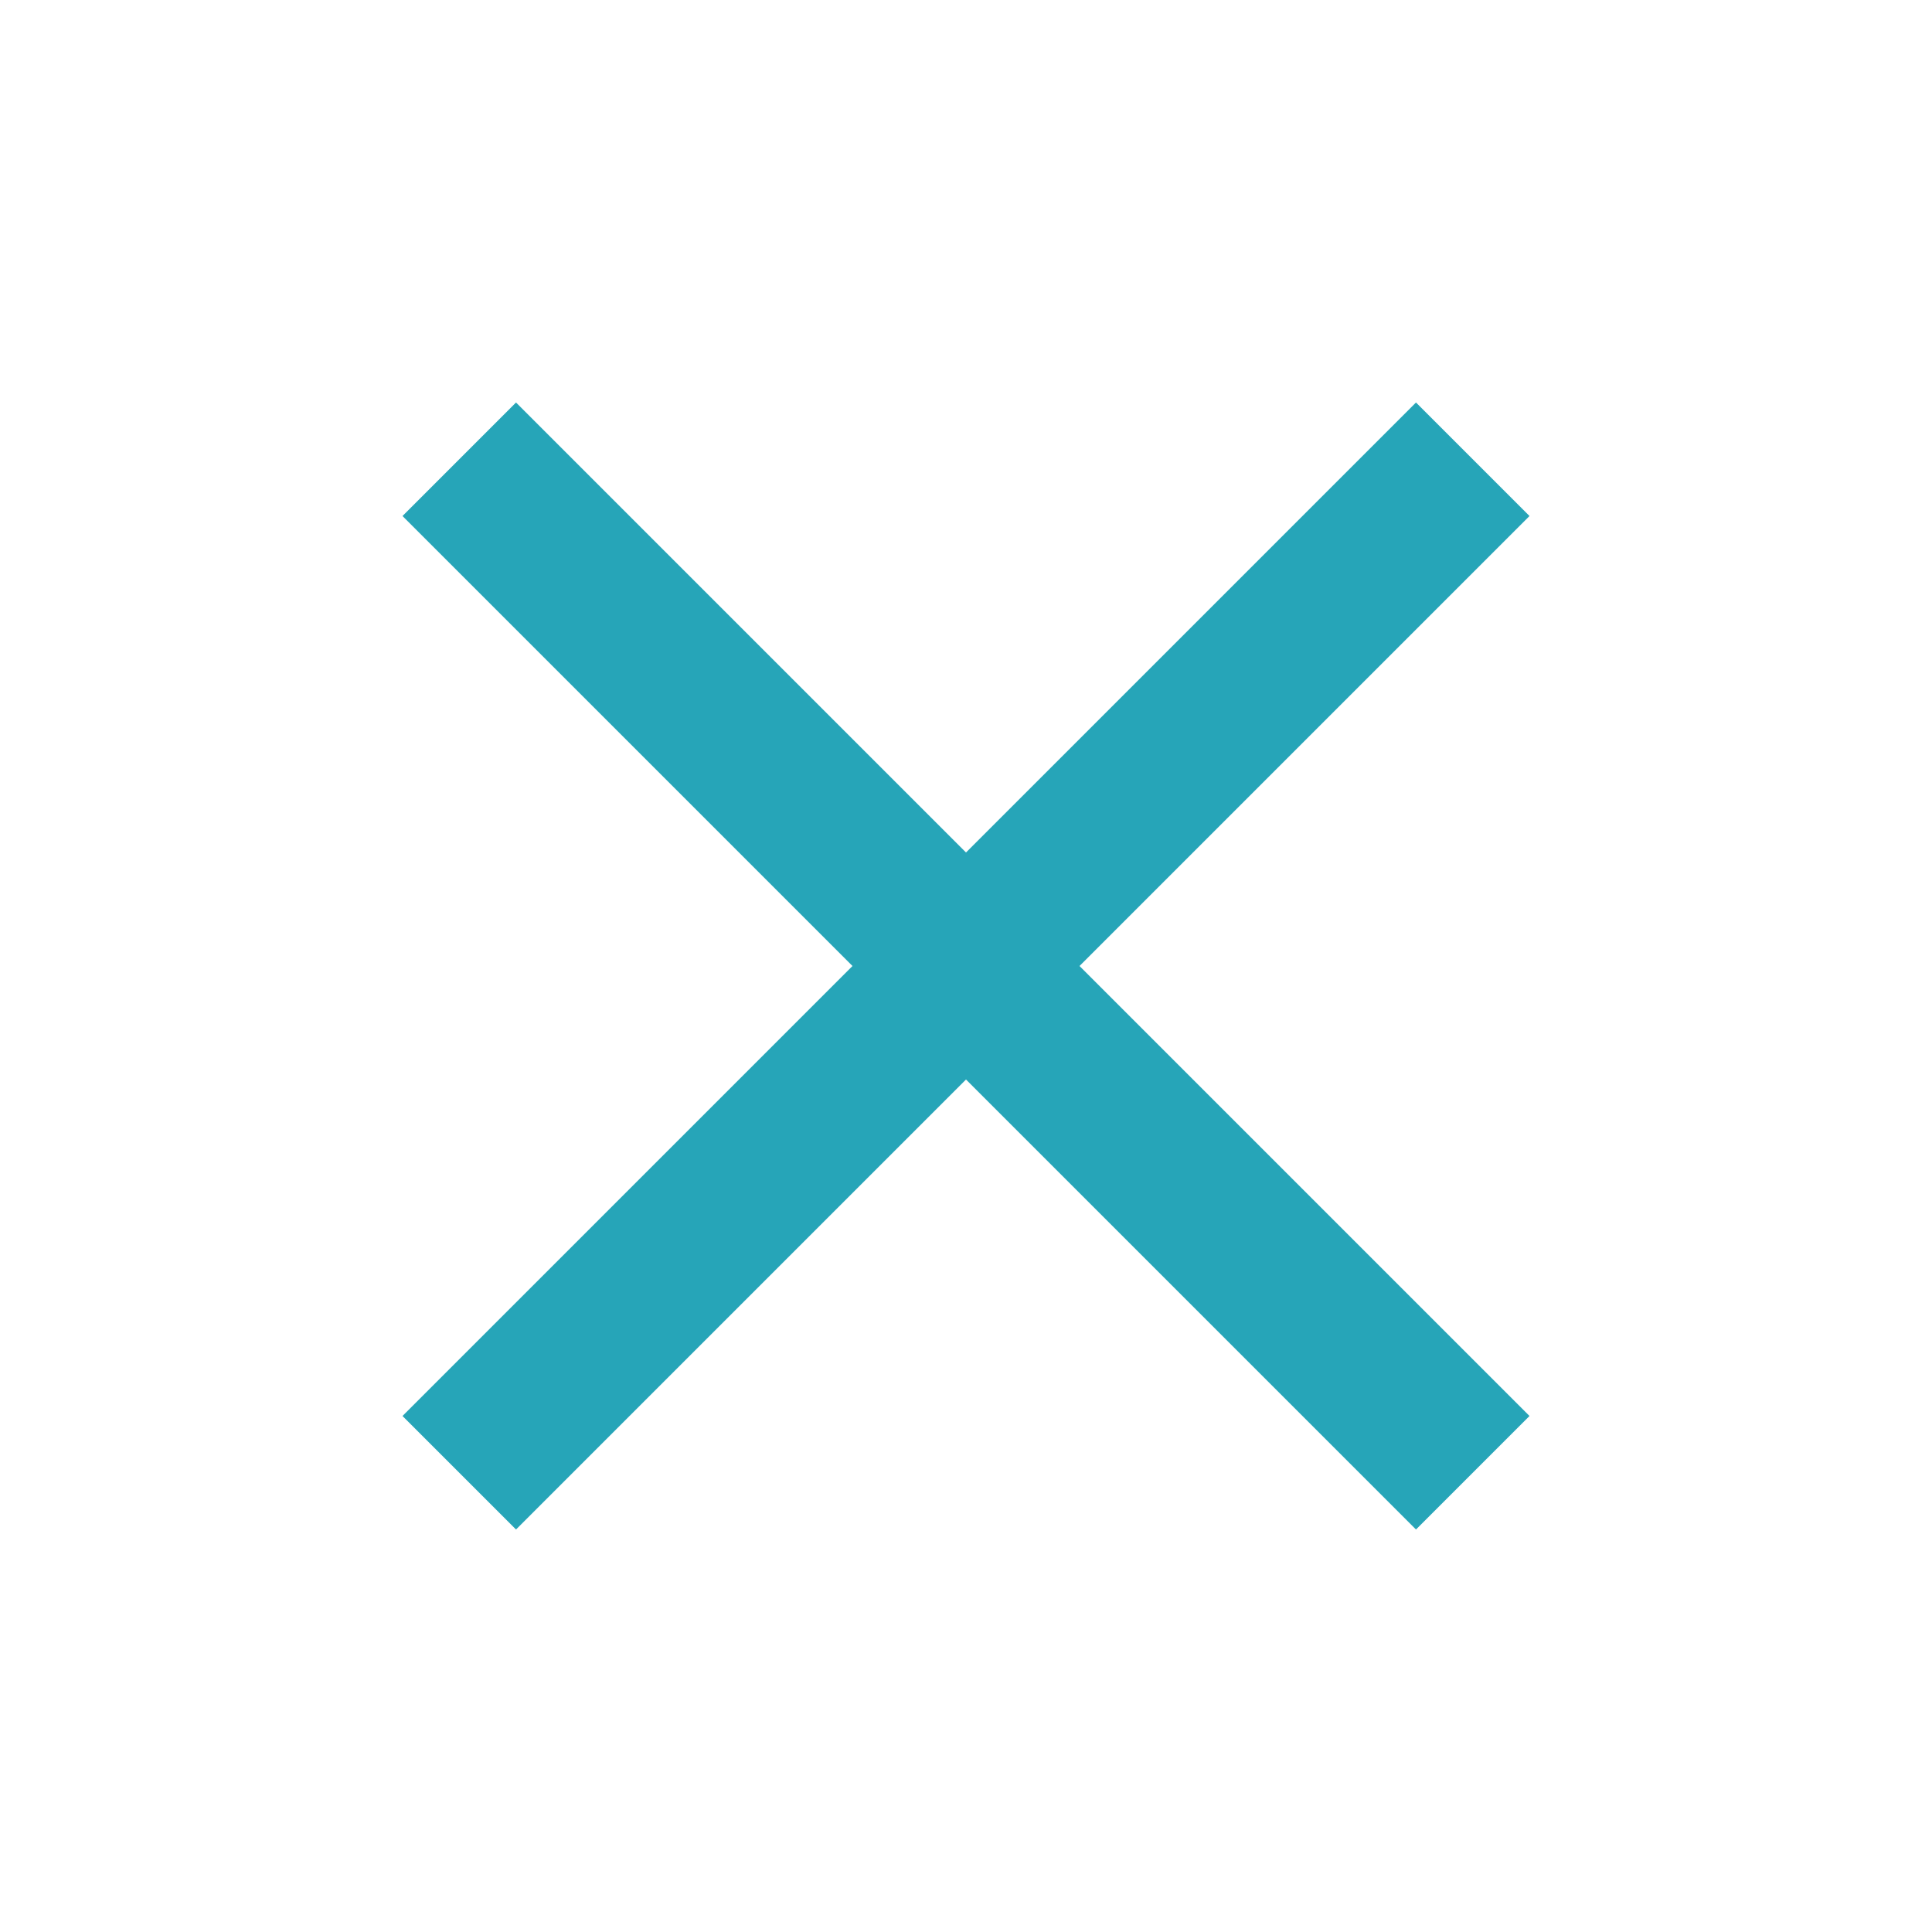
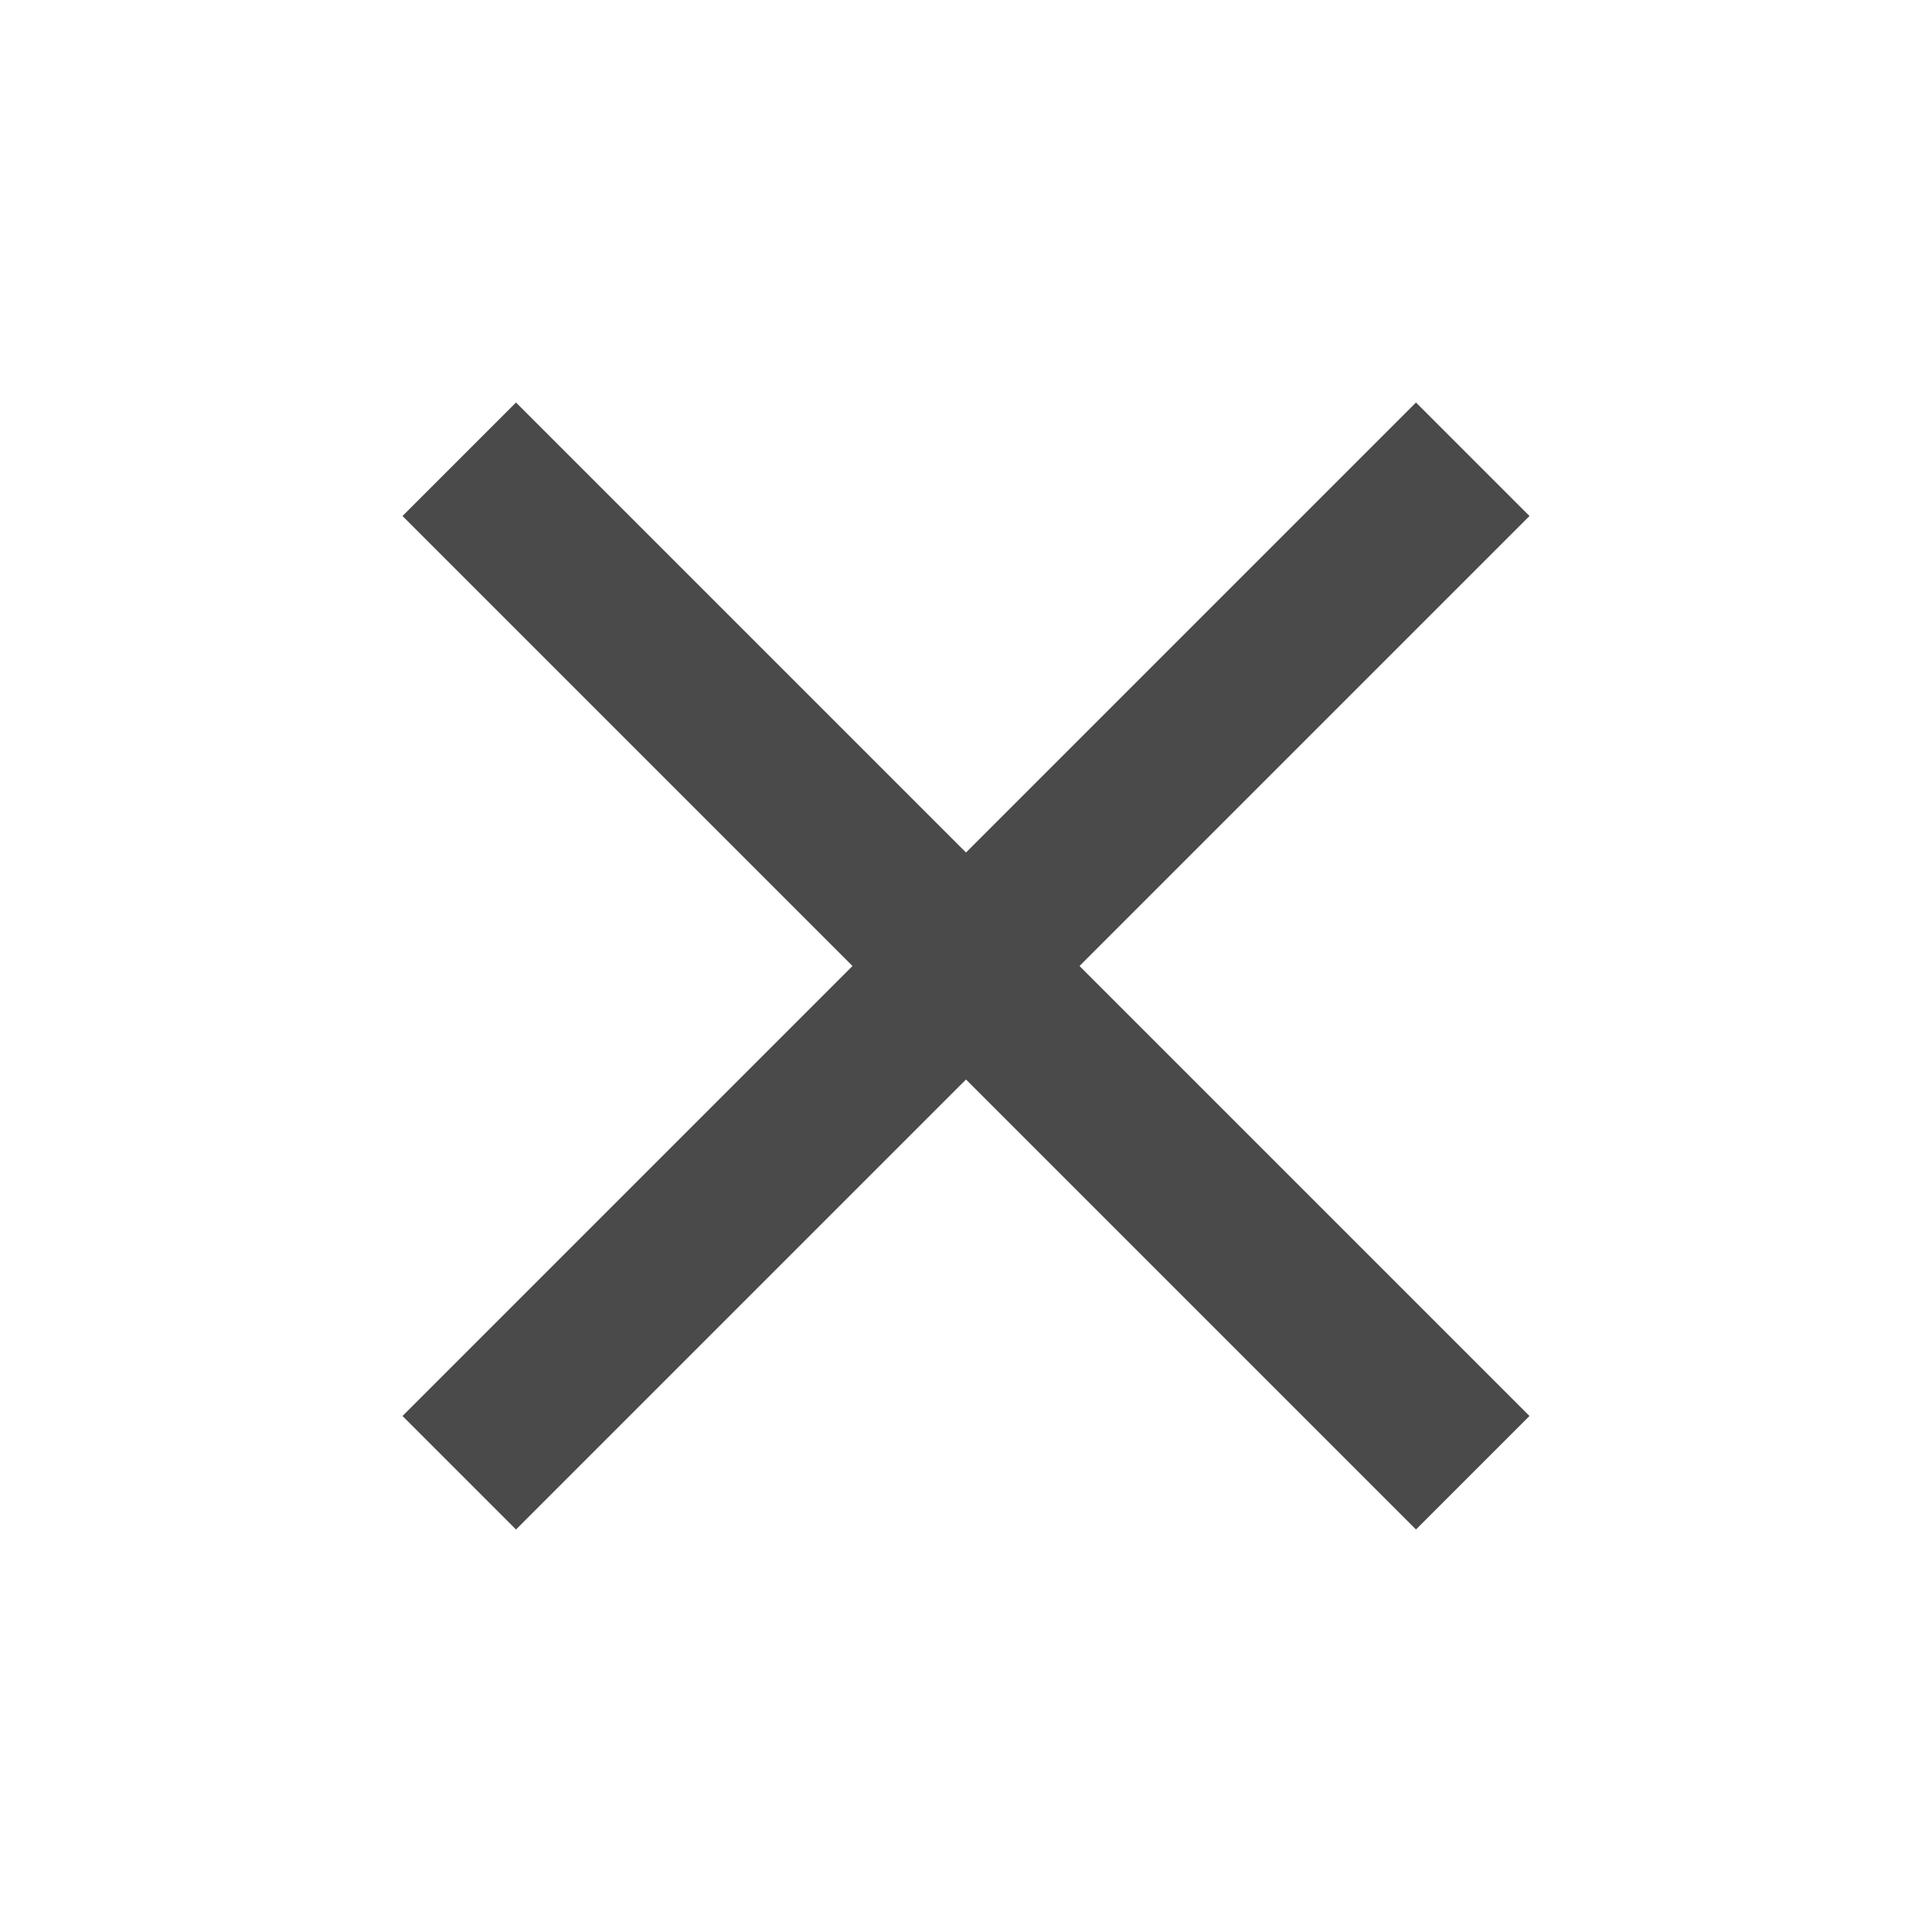
- <svg xmlns="http://www.w3.org/2000/svg" height="24px" viewBox="0 0 24 24" width="24px" fill="#26a5b8">
+ <svg xmlns="http://www.w3.org/2000/svg" height="24px" viewBox="0 0 24 24" width="24px" fill="#4a4a4b">
  <path d="M0 0h24v24H0z" fill="none" />
  <path d="M19 6.41L17.59 5 12 10.59 6.41 5 5 6.41 10.59 12 5 17.59 6.41 19 12 13.41 17.59 19 19 17.59 13.41 12z" />
</svg>
